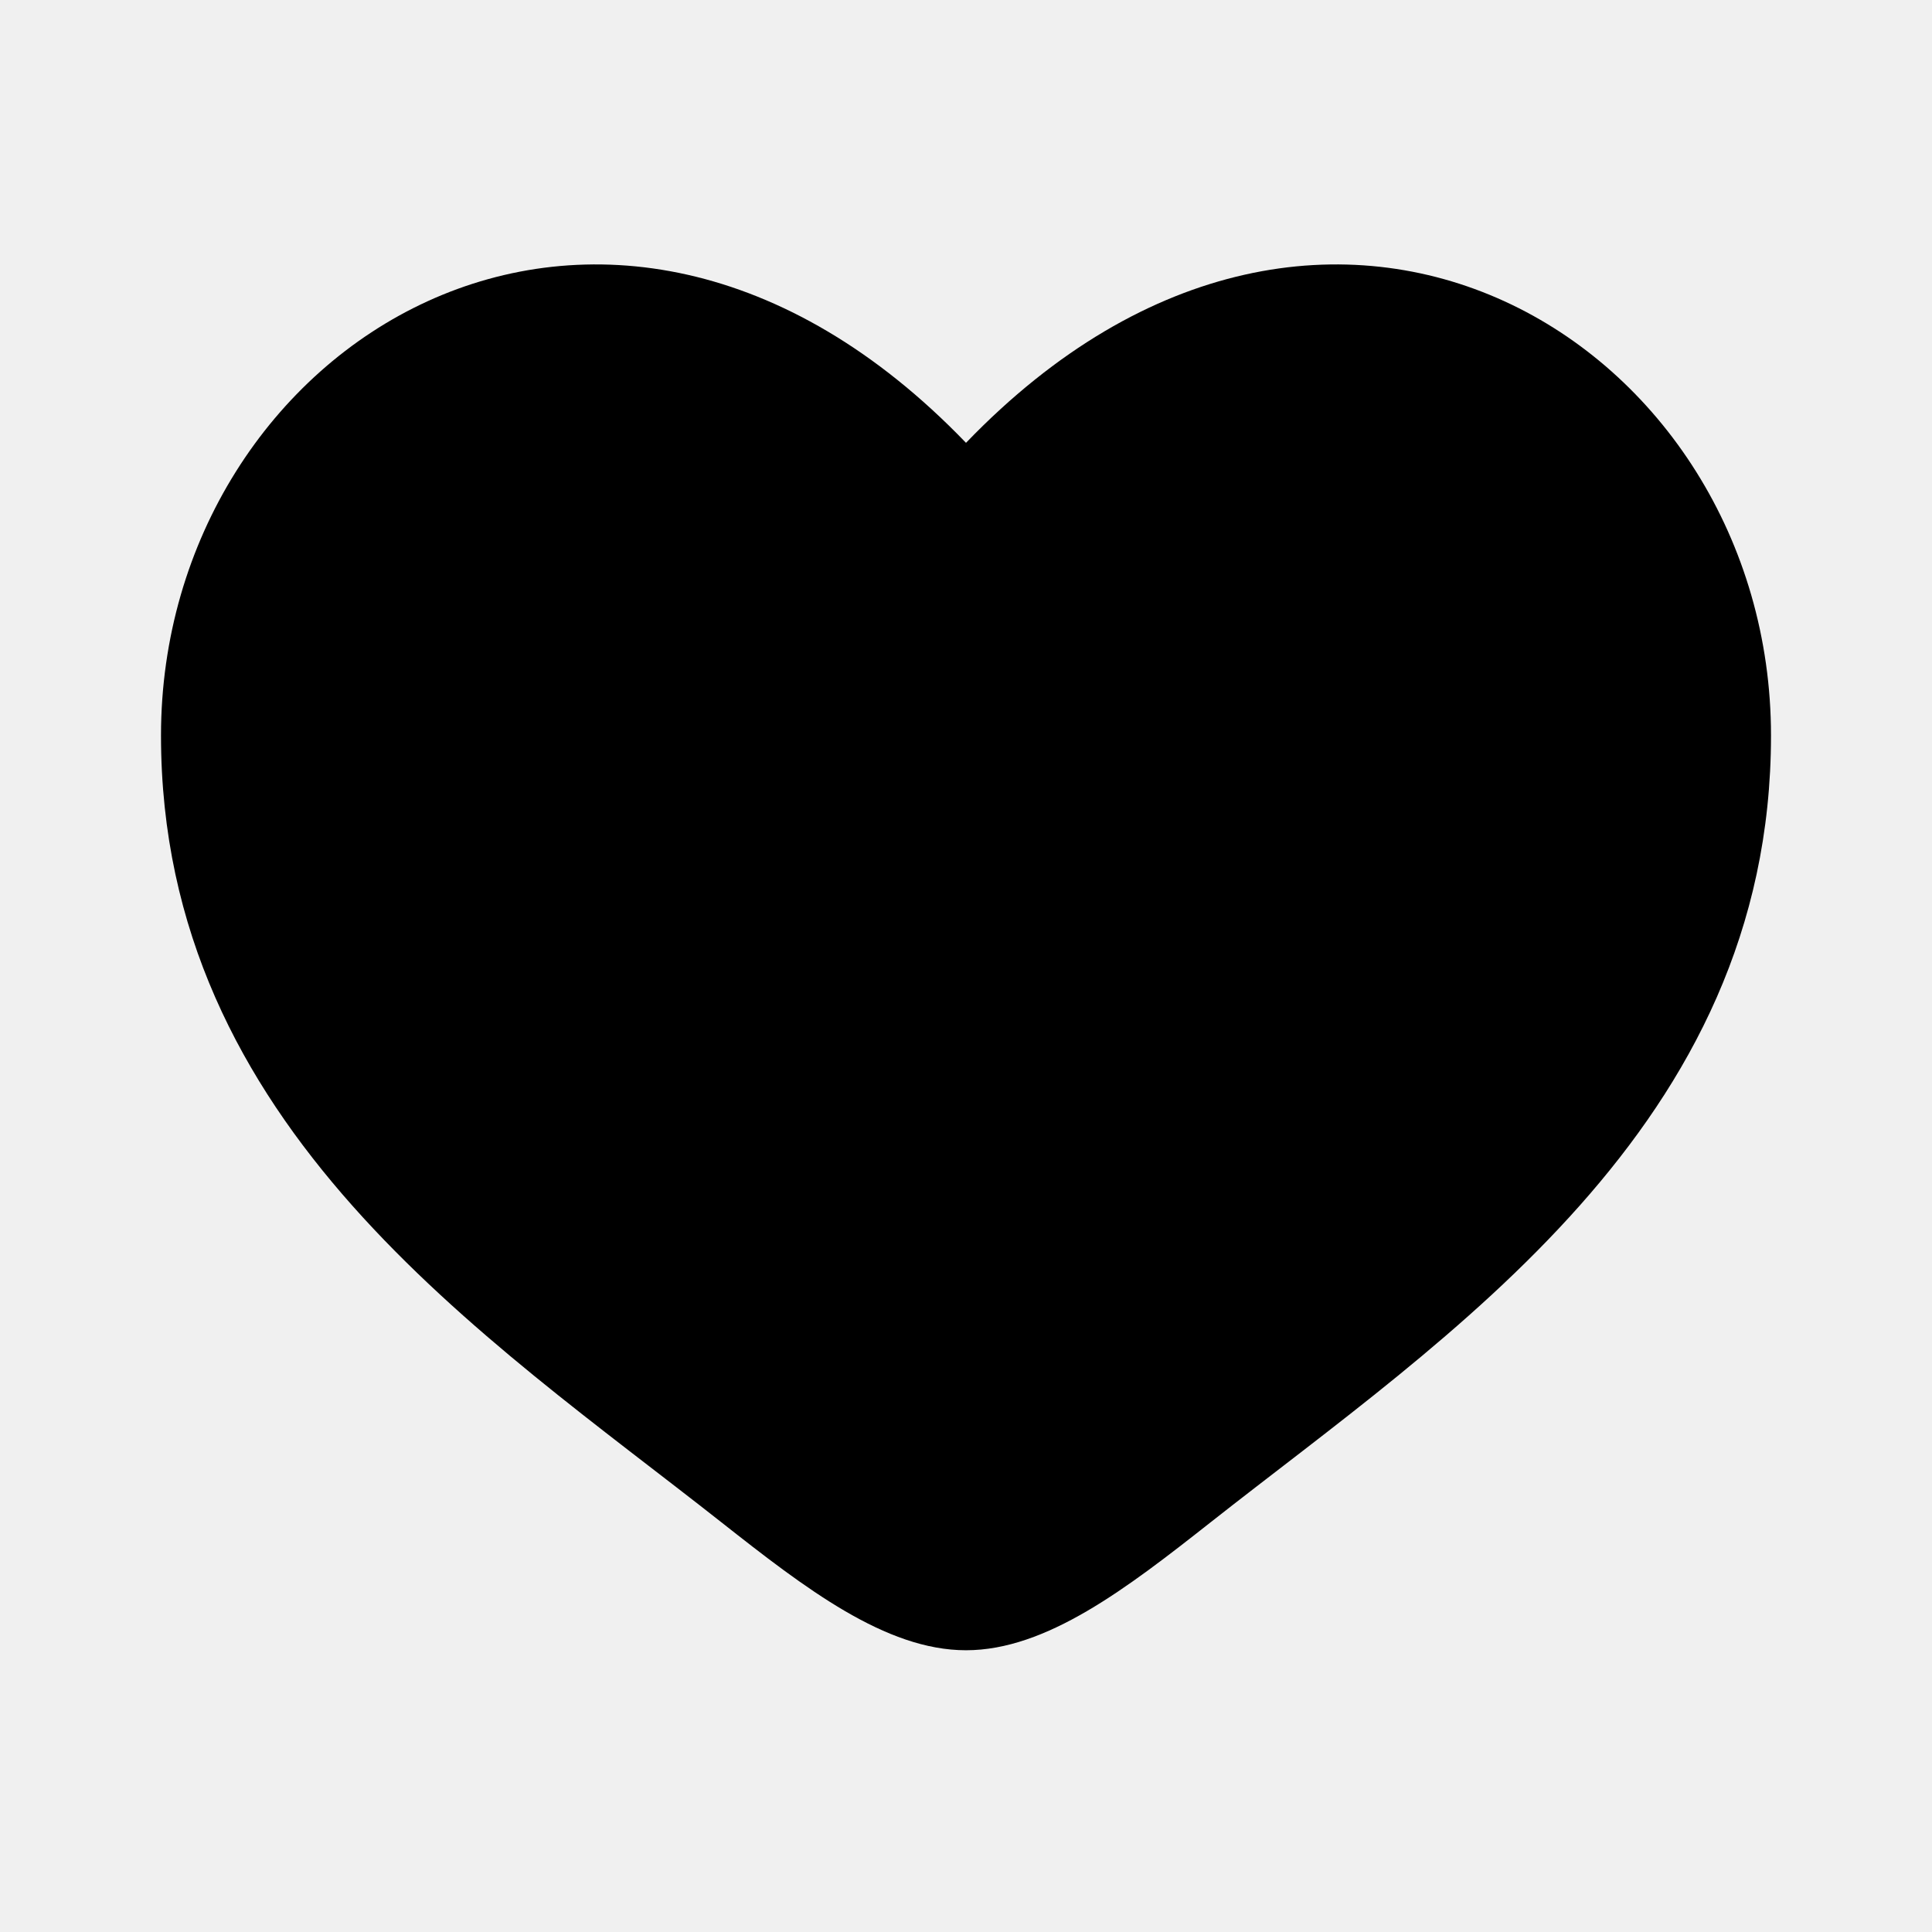
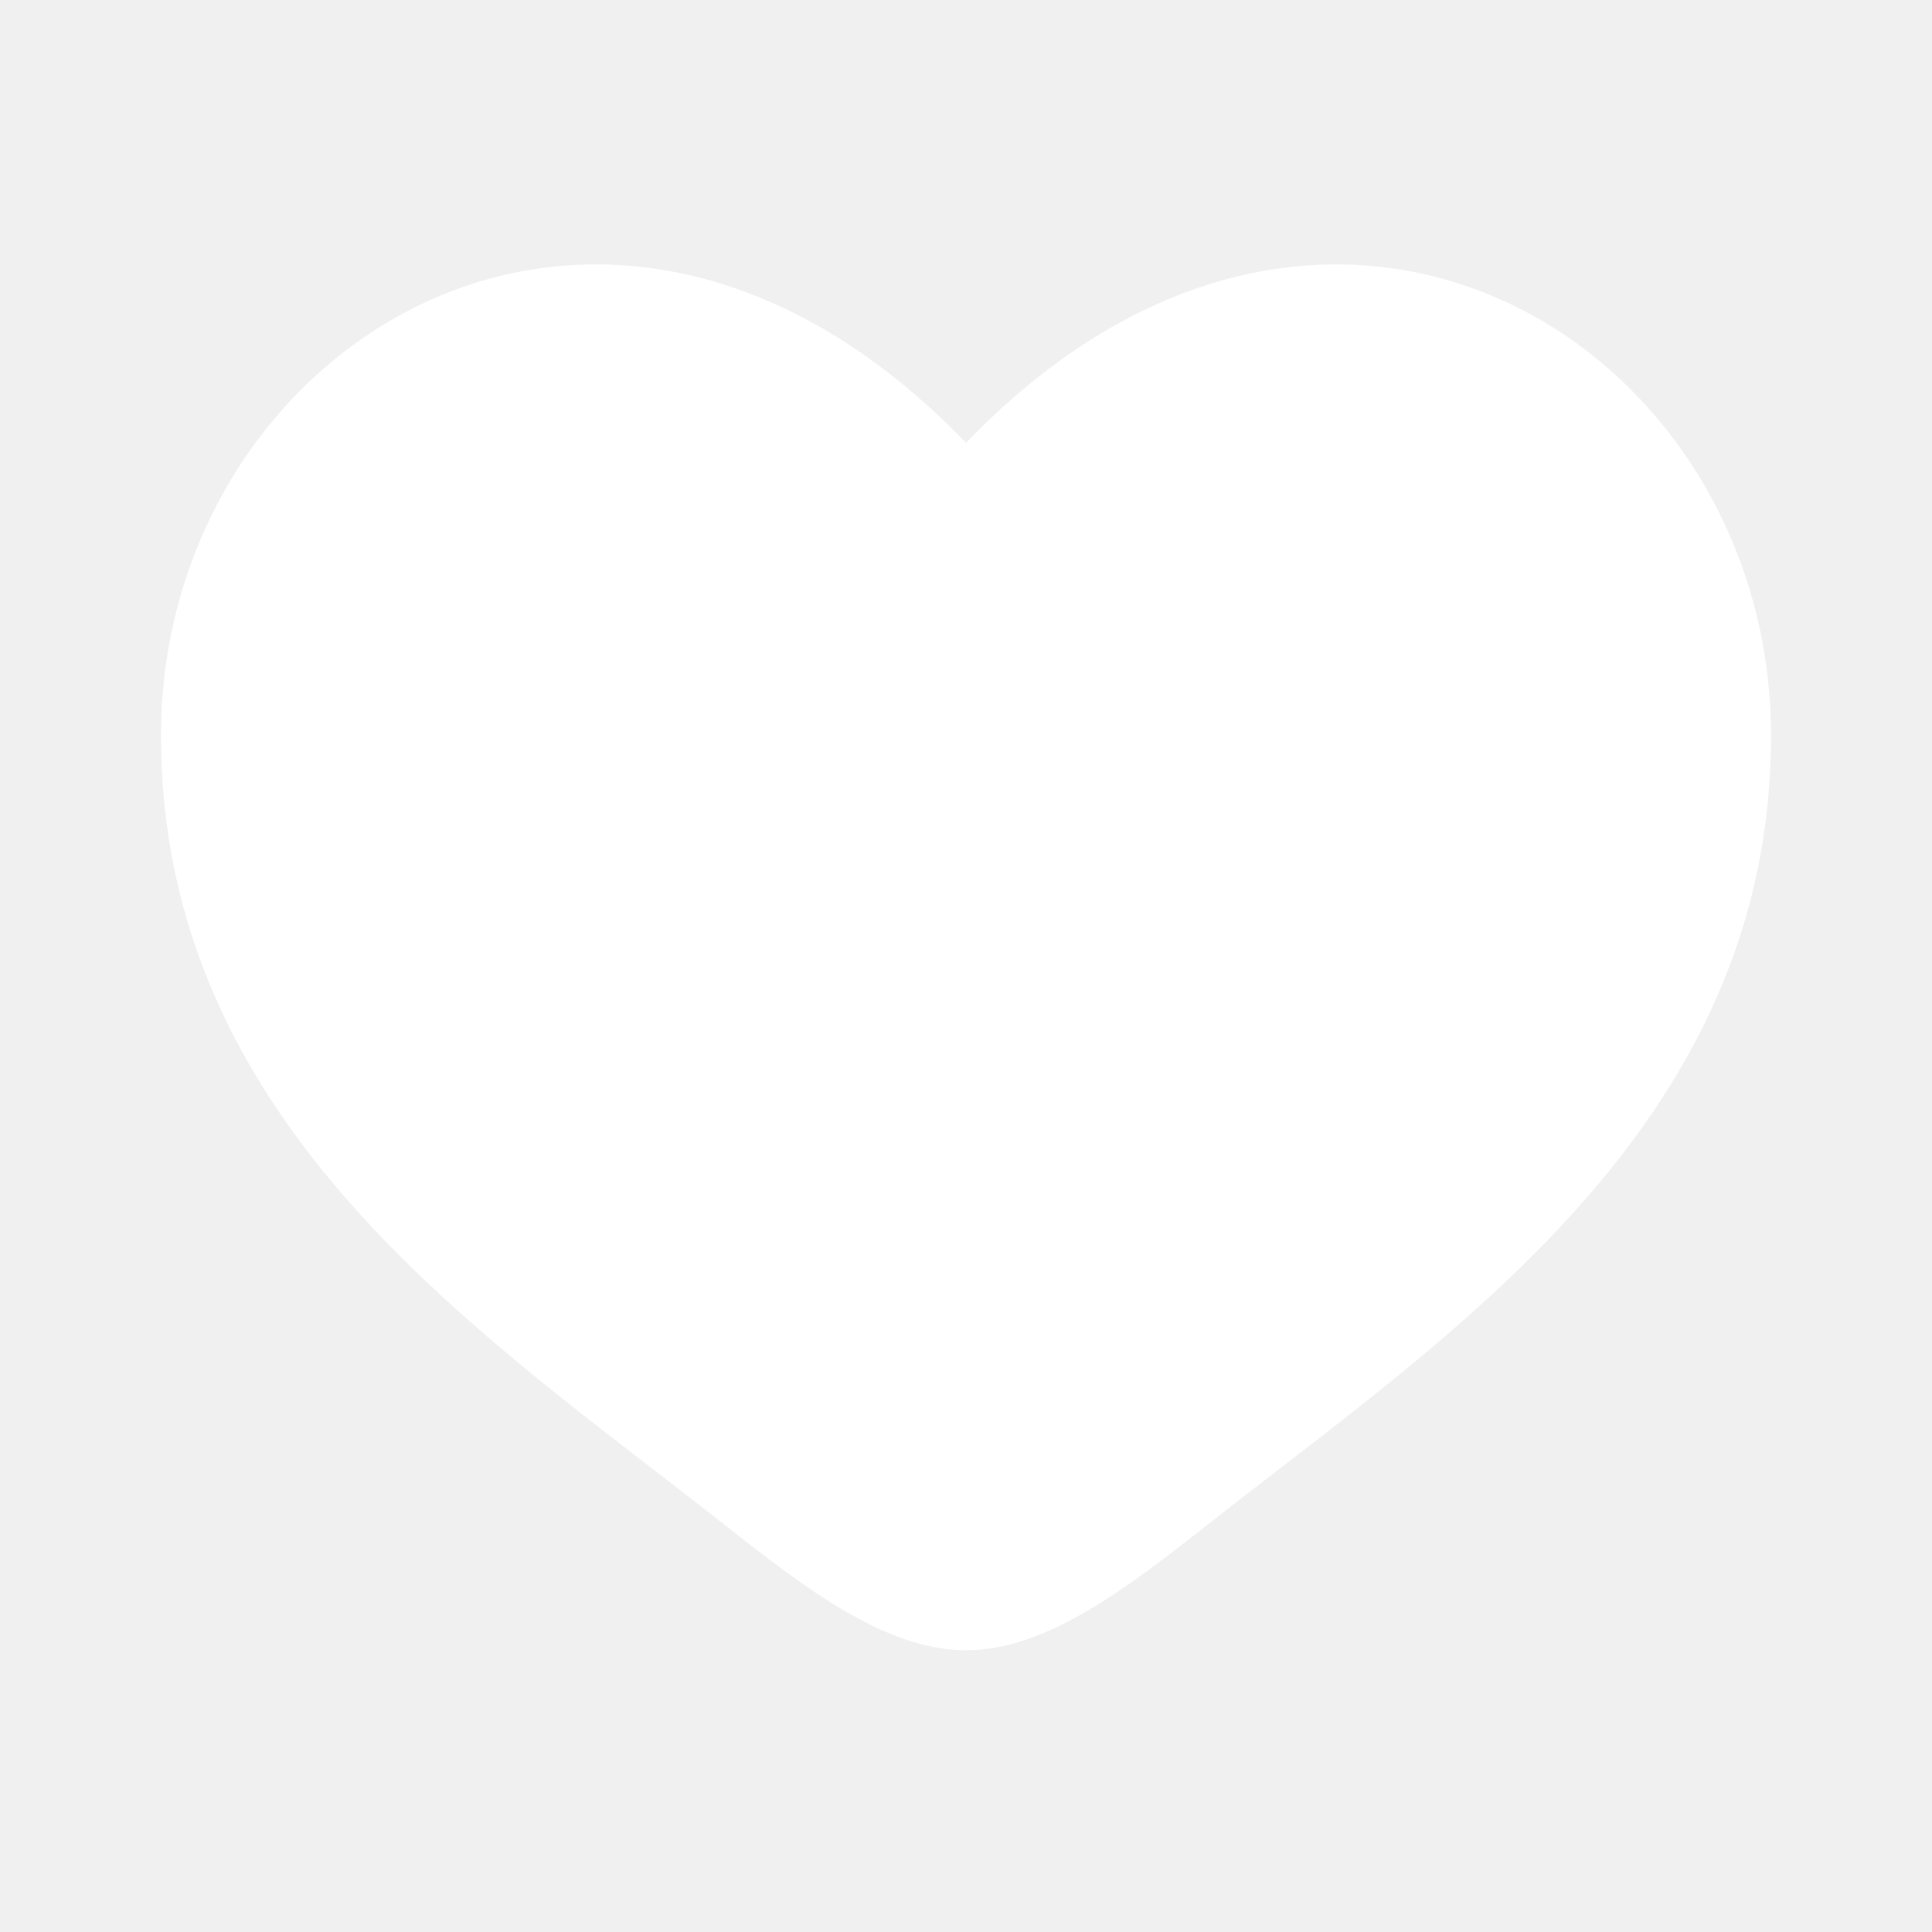
<svg xmlns="http://www.w3.org/2000/svg" width="800px" height="800px" viewBox="0 0 24 24" fill="none">
-   <path d="M2 9.137C2 14 6.019 16.591 8.962 18.911C10 19.729 11 20.5 12 20.5C13 20.5 14 19.729 15.038 18.911C17.981 16.591 22 14 22 9.137C22 4.274 16.5 0.825 12 5.501C7.5 0.825 2 4.274 2 9.137Z" fill="#000000" />
+   <path d="M2 9.137C2 14 6.019 16.591 8.962 18.911C10 19.729 11 20.5 12 20.5C13 20.5 14 19.729 15.038 18.911C17.981 16.591 22 14 22 9.137C22 4.274 16.5 0.825 12 5.501C7.5 0.825 2 4.274 2 9.137Z" fill="#FFFFFF" />
</svg>
